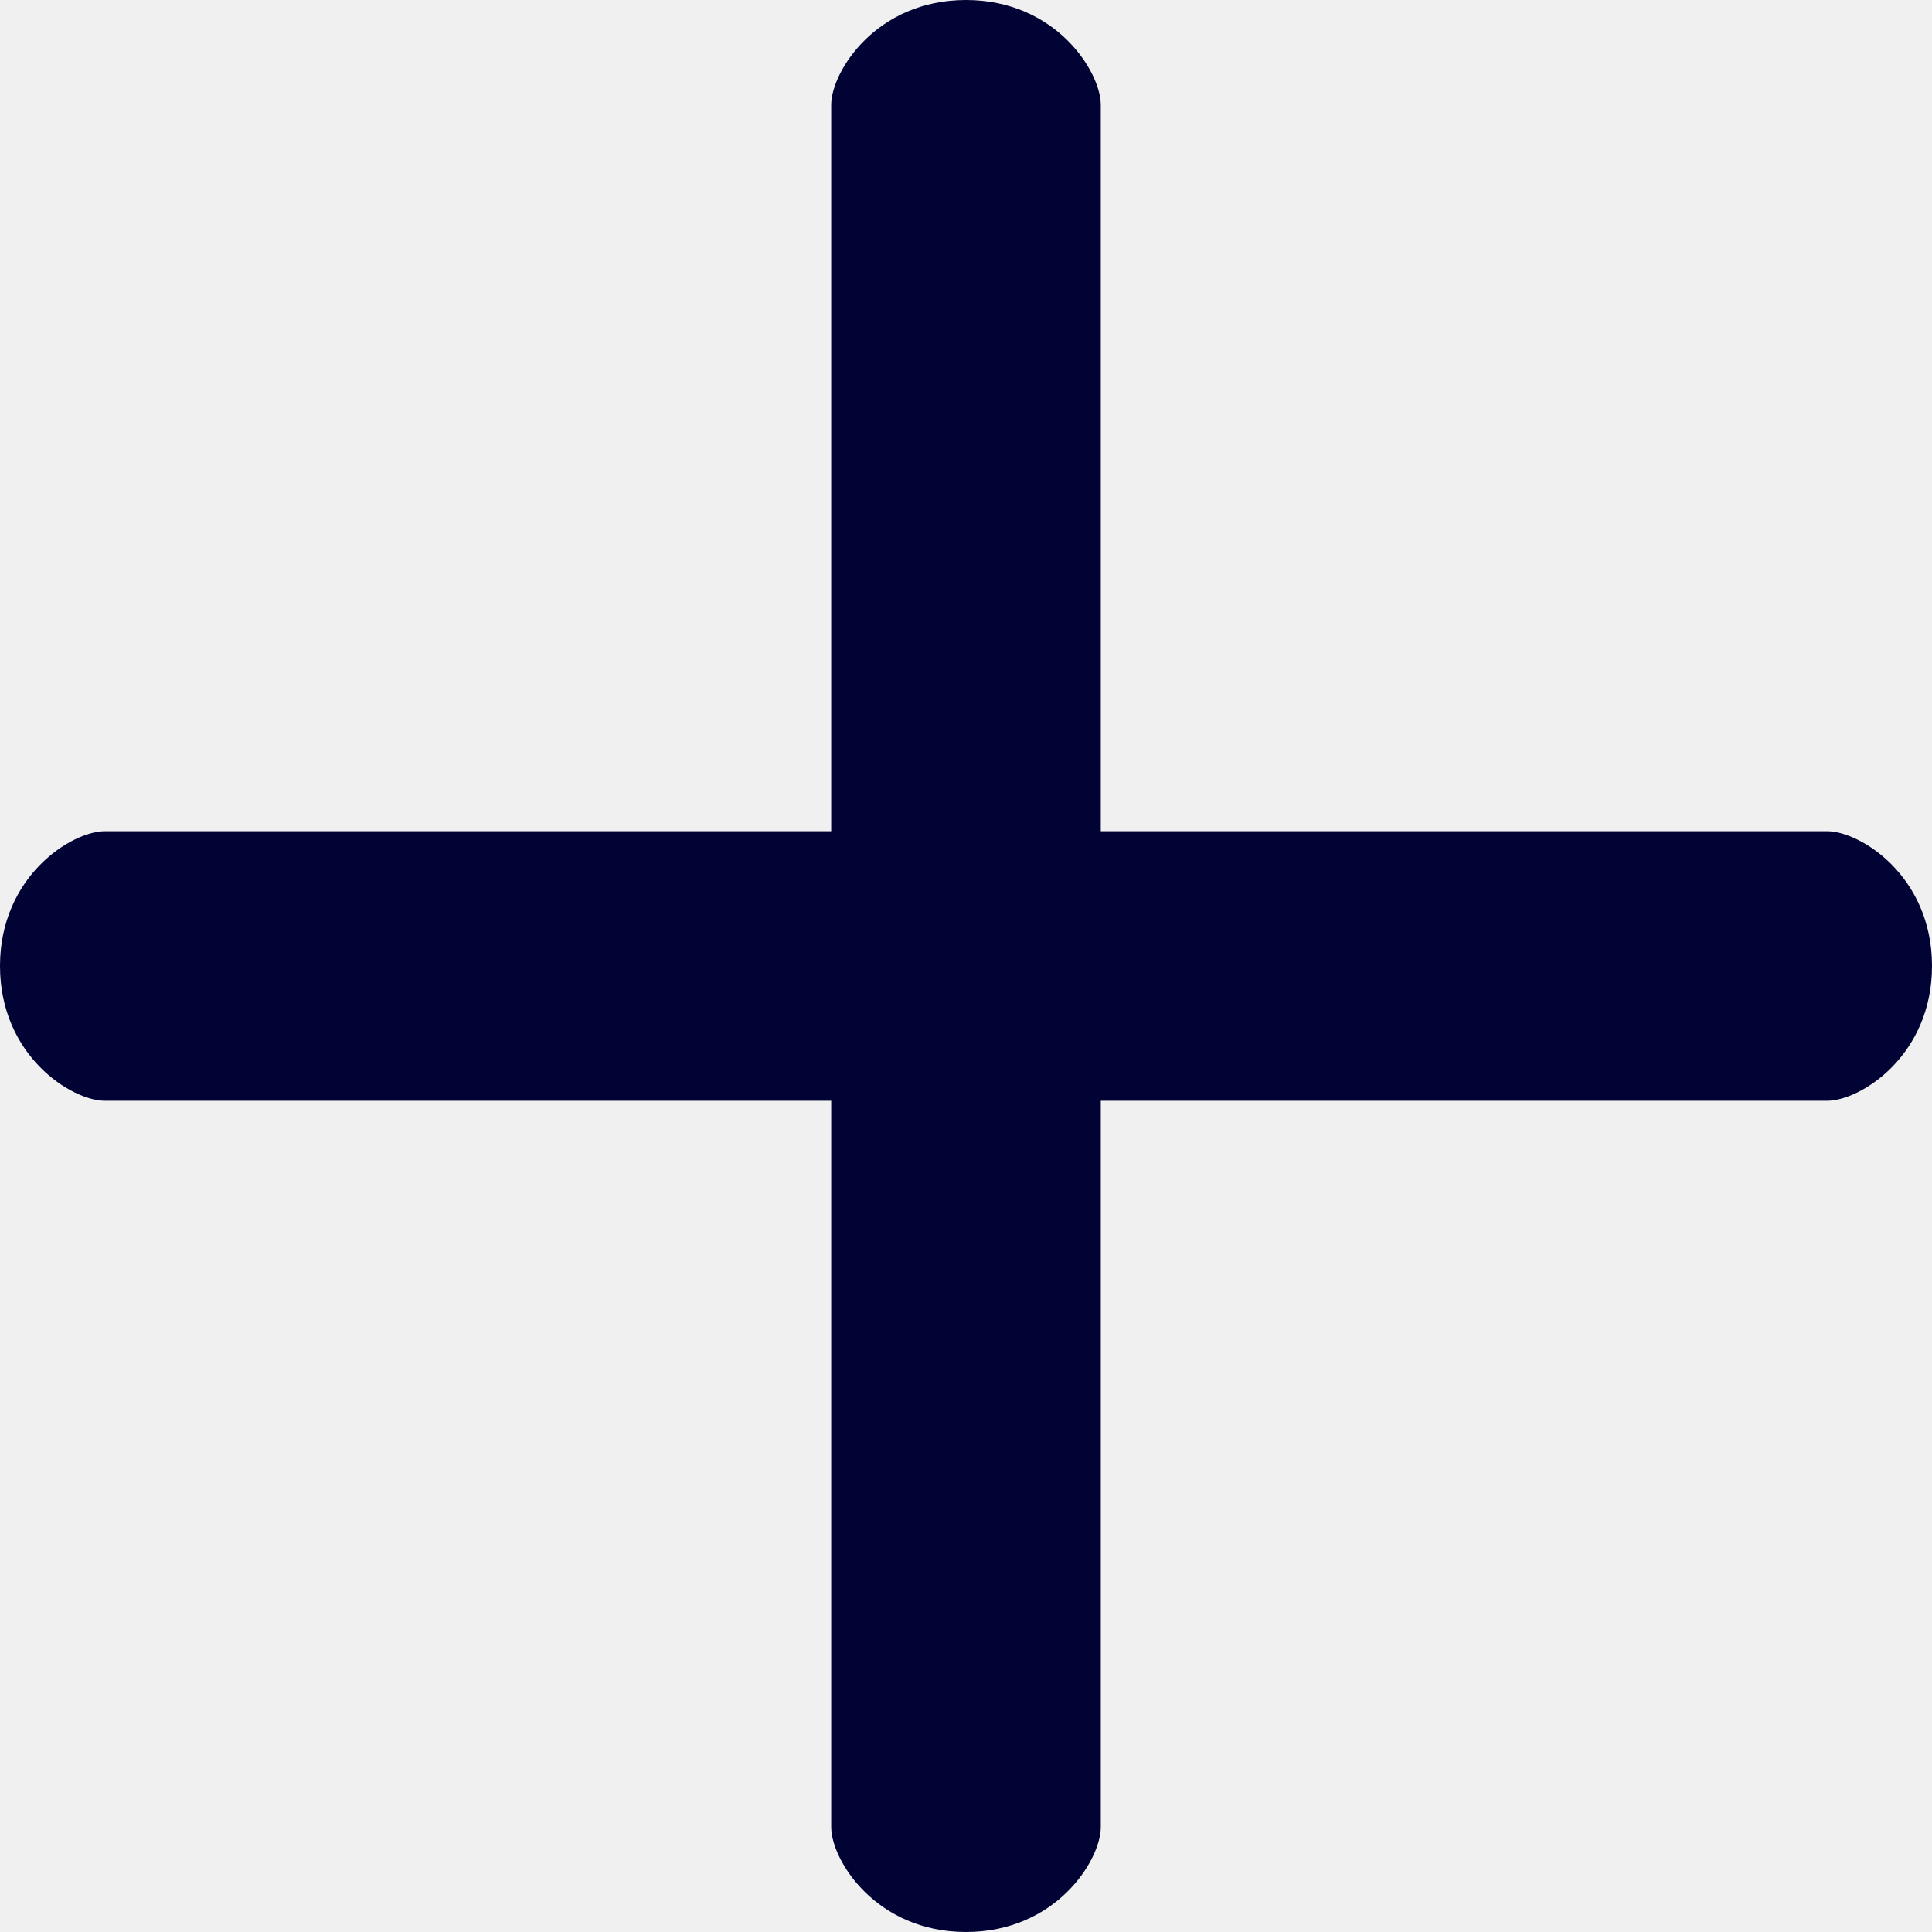
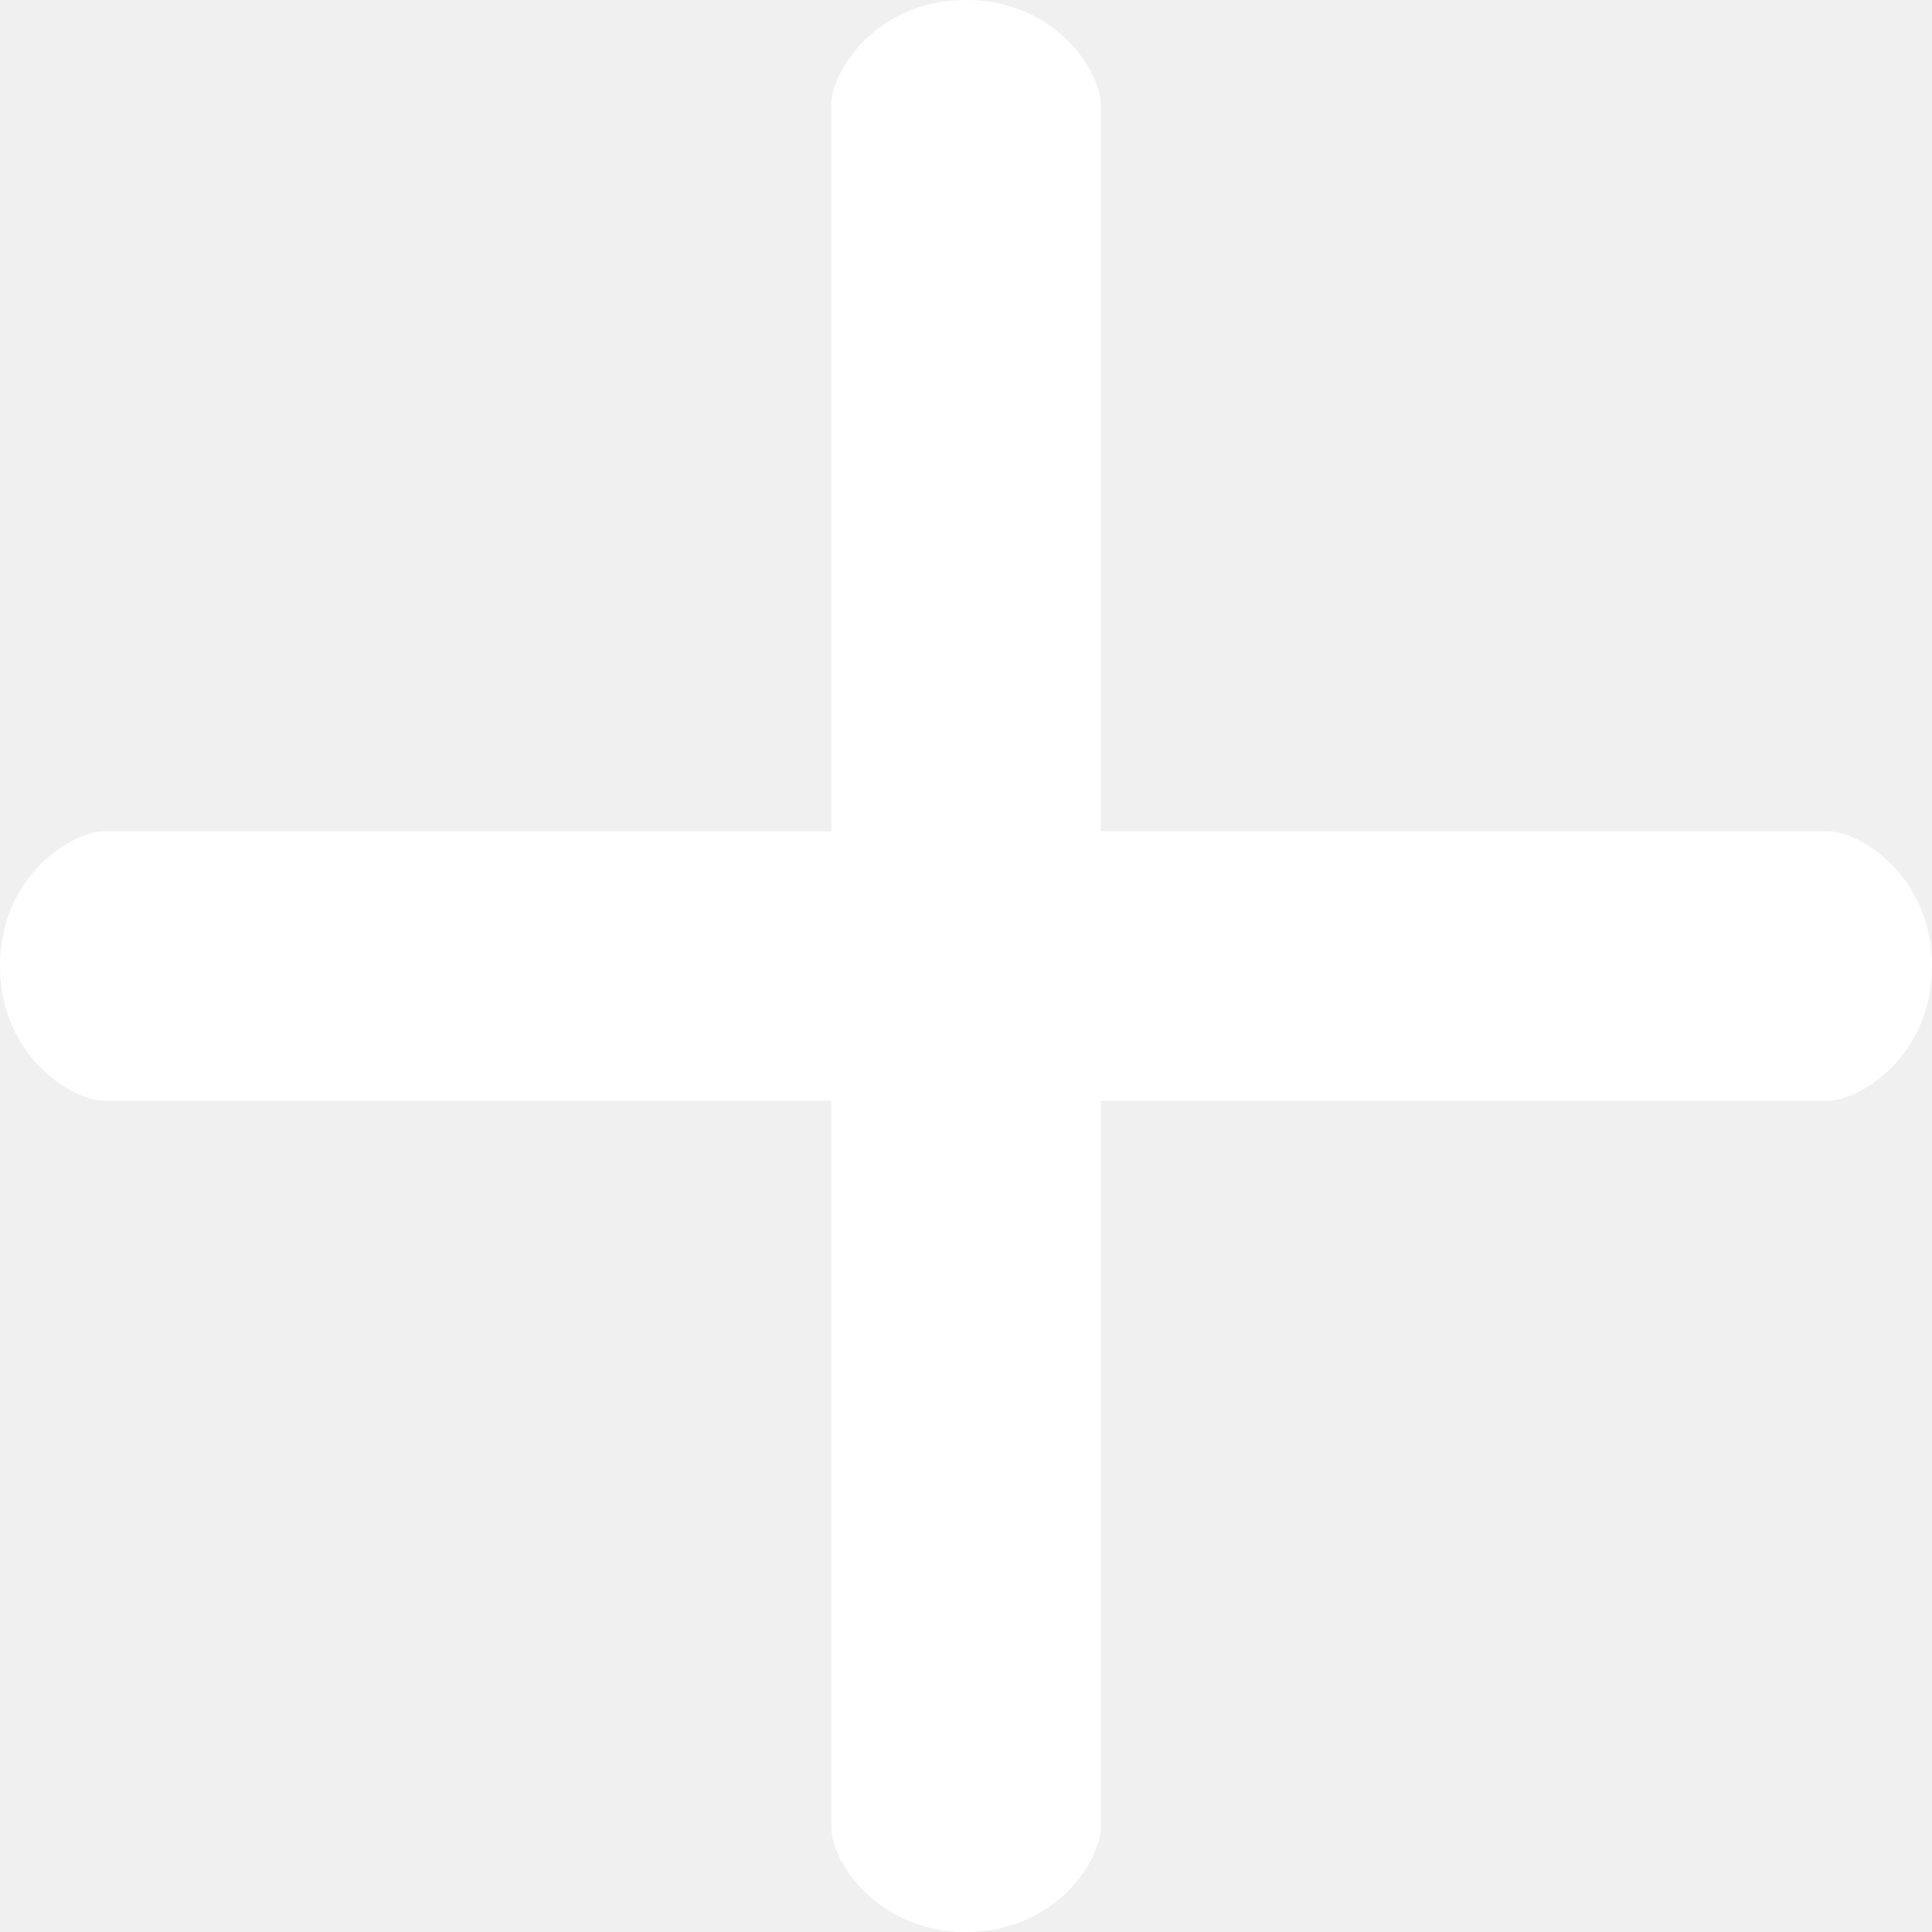
<svg xmlns="http://www.w3.org/2000/svg" version="1.1" id="Capa_1" x="0px" y="0px" viewBox="0 0 491.86 491.86" style="enable-background:new 0 0 491.86 491.86;" xml:space="preserve" width="512px" height="512px">
  <g>
    <g>
-       <path d="M465.167,211.614H280.245V26.691c0-8.424-11.439-26.69-34.316-26.69s-34.316,18.267-34.316,26.69v184.924H26.69    C18.267,211.614,0,223.053,0,245.929s18.267,34.316,26.69,34.316h184.924v184.924c0,8.422,11.438,26.69,34.316,26.69    s34.316-18.268,34.316-26.69V280.245H465.17c8.422,0,26.69-11.438,26.69-34.316S473.59,211.614,465.167,211.614z" fill="#000333" />
+       <path d="M465.167,211.614H280.245V26.691c0-8.424-11.439-26.69-34.316-26.69s-34.316,18.267-34.316,26.69v184.924H26.69    C18.267,211.614,0,223.053,0,245.929s18.267,34.316,26.69,34.316h184.924v184.924c0,8.422,11.438,26.69,34.316,26.69    s34.316-18.268,34.316-26.69V280.245H465.17c8.422,0,26.69-11.438,26.69-34.316S473.59,211.614,465.167,211.614z" fill="#fff" />
    </g>
    <g>
	</g>
    <g>
	</g>
    <g>
	</g>
    <g>
	</g>
    <g>
	</g>
    <g>
	</g>
    <g>
	</g>
    <g>
	</g>
    <g>
	</g>
    <g>
	</g>
    <g>
	</g>
    <g>
	</g>
    <g>
	</g>
    <g>
	</g>
    <g>
	</g>
  </g>
  <g>
</g>
  <g>
</g>
  <g>
</g>
  <g>
</g>
  <g>
</g>
  <g>
</g>
  <g>
</g>
  <g>
</g>
  <g>
</g>
  <g>
</g>
  <g>
</g>
  <g>
</g>
  <g>
</g>
  <g>
</g>
  <g>
</g>
</svg>
